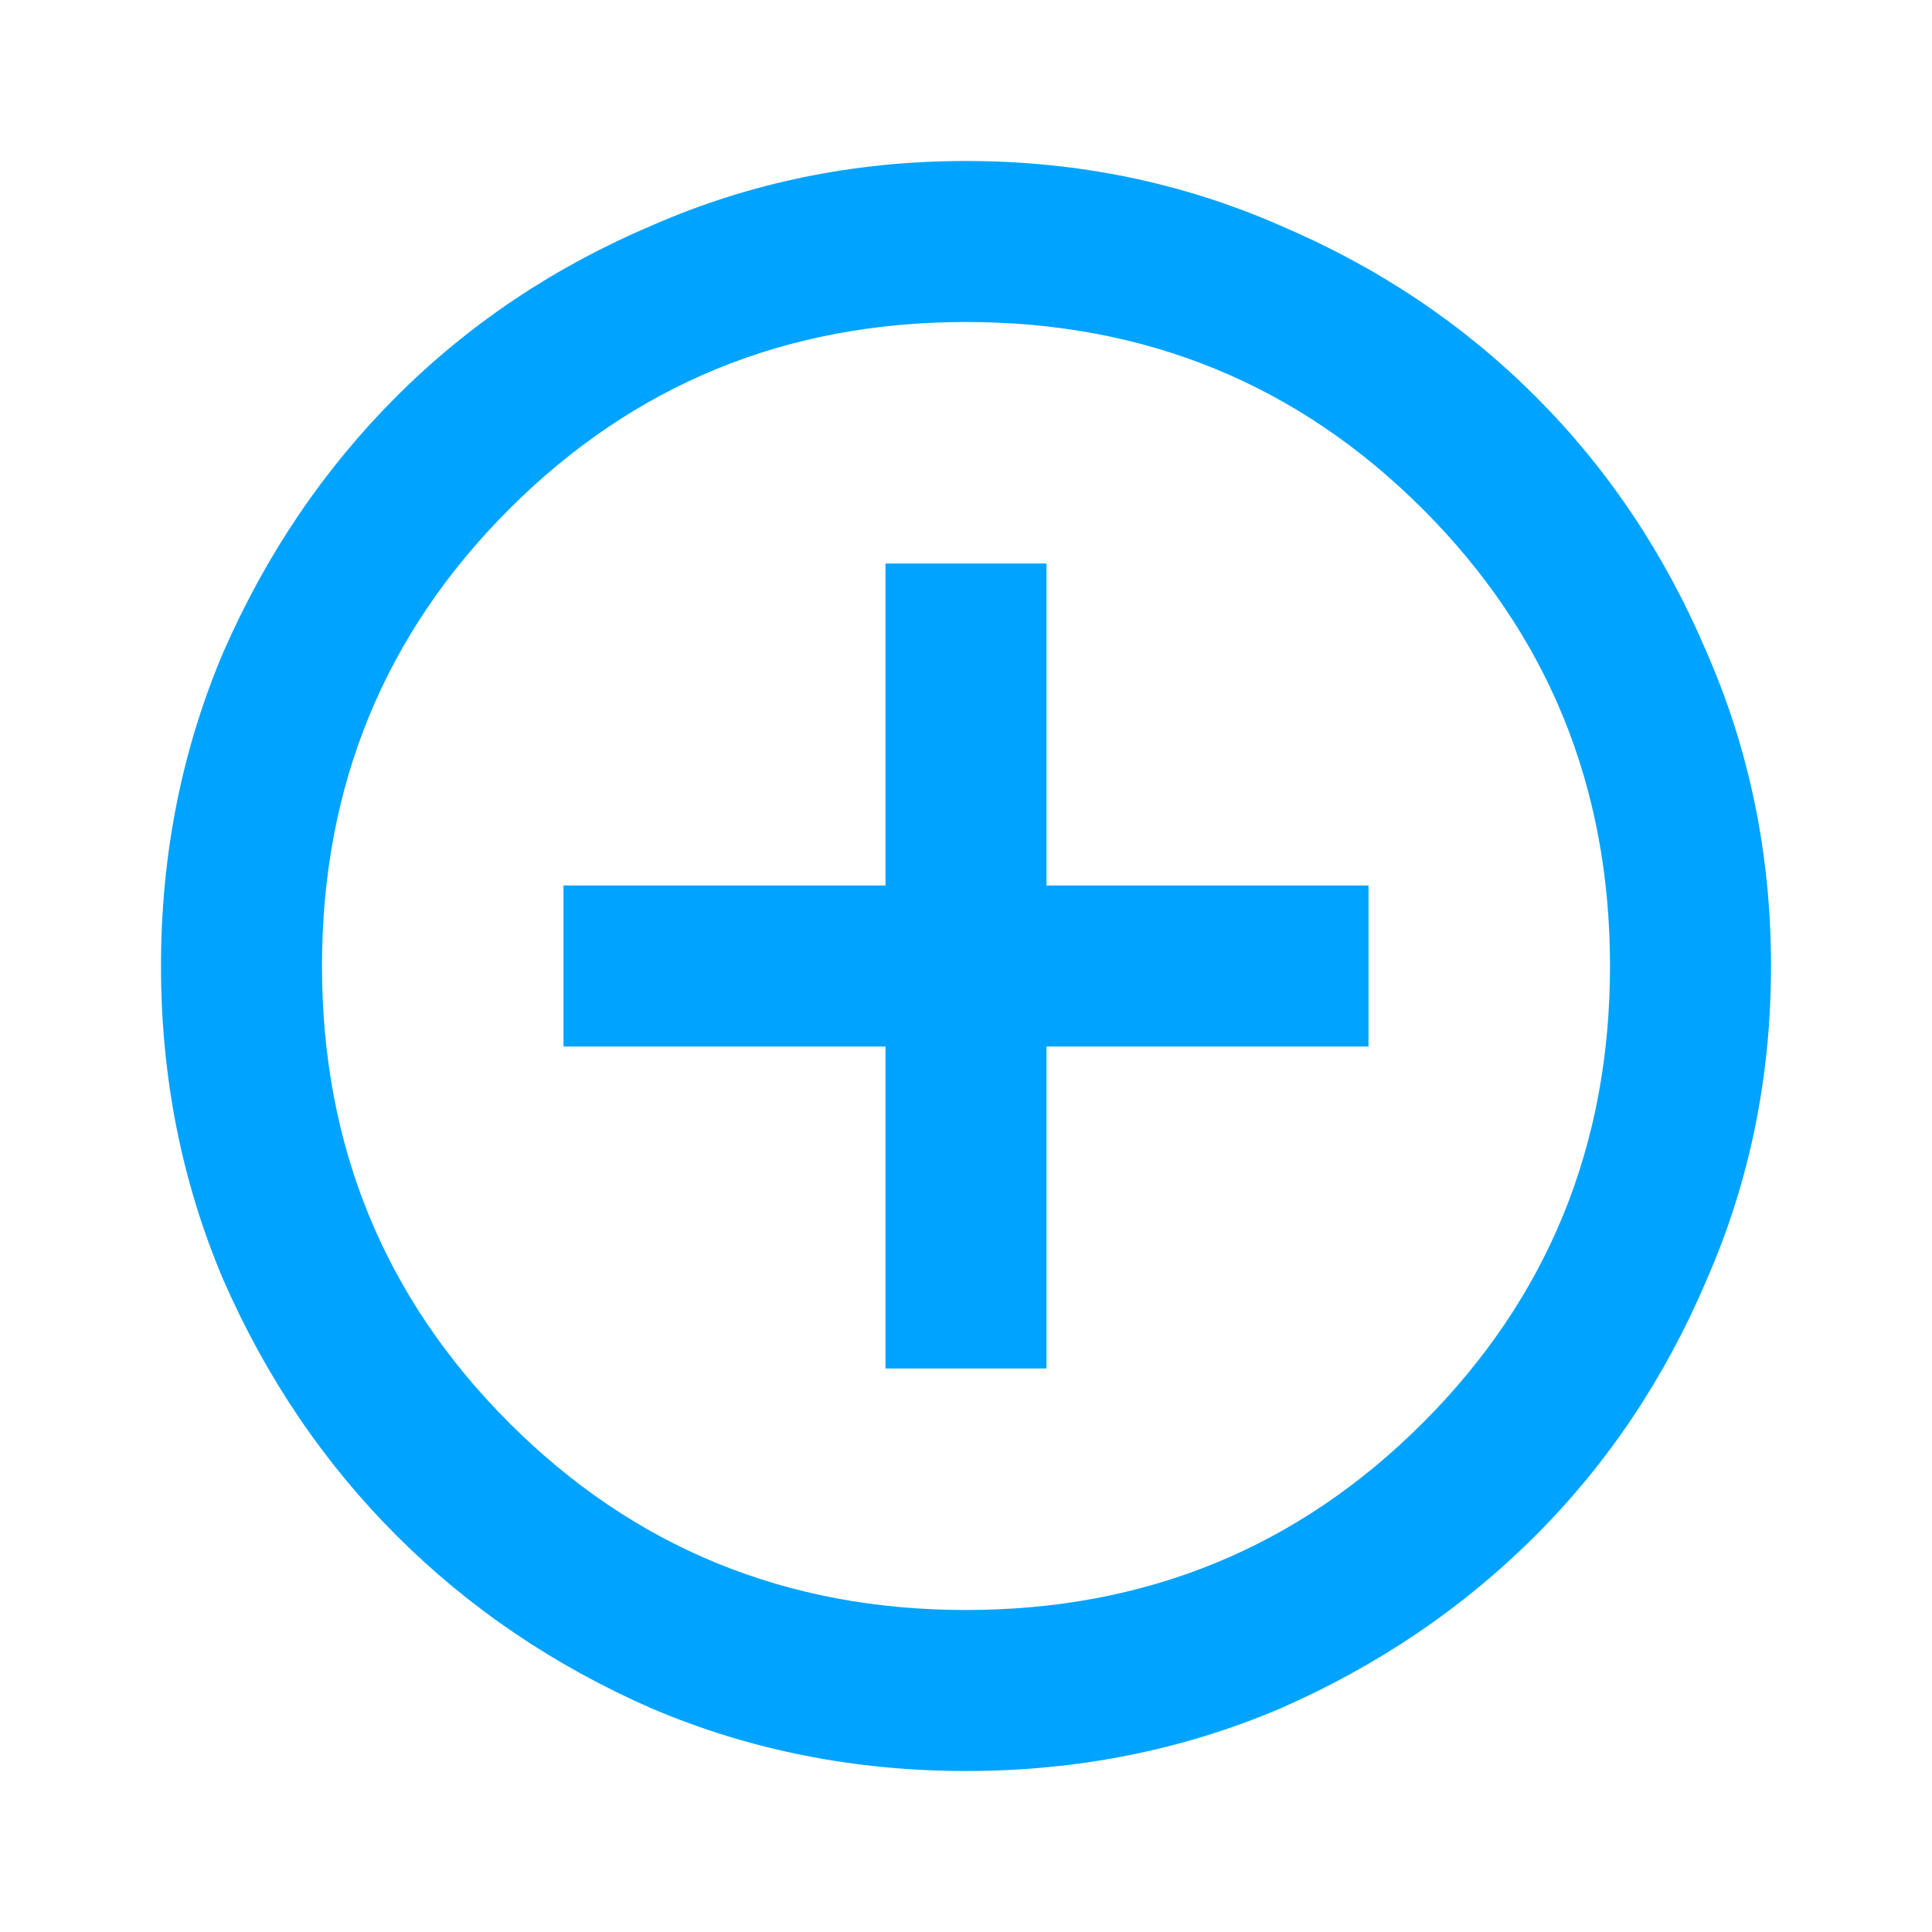
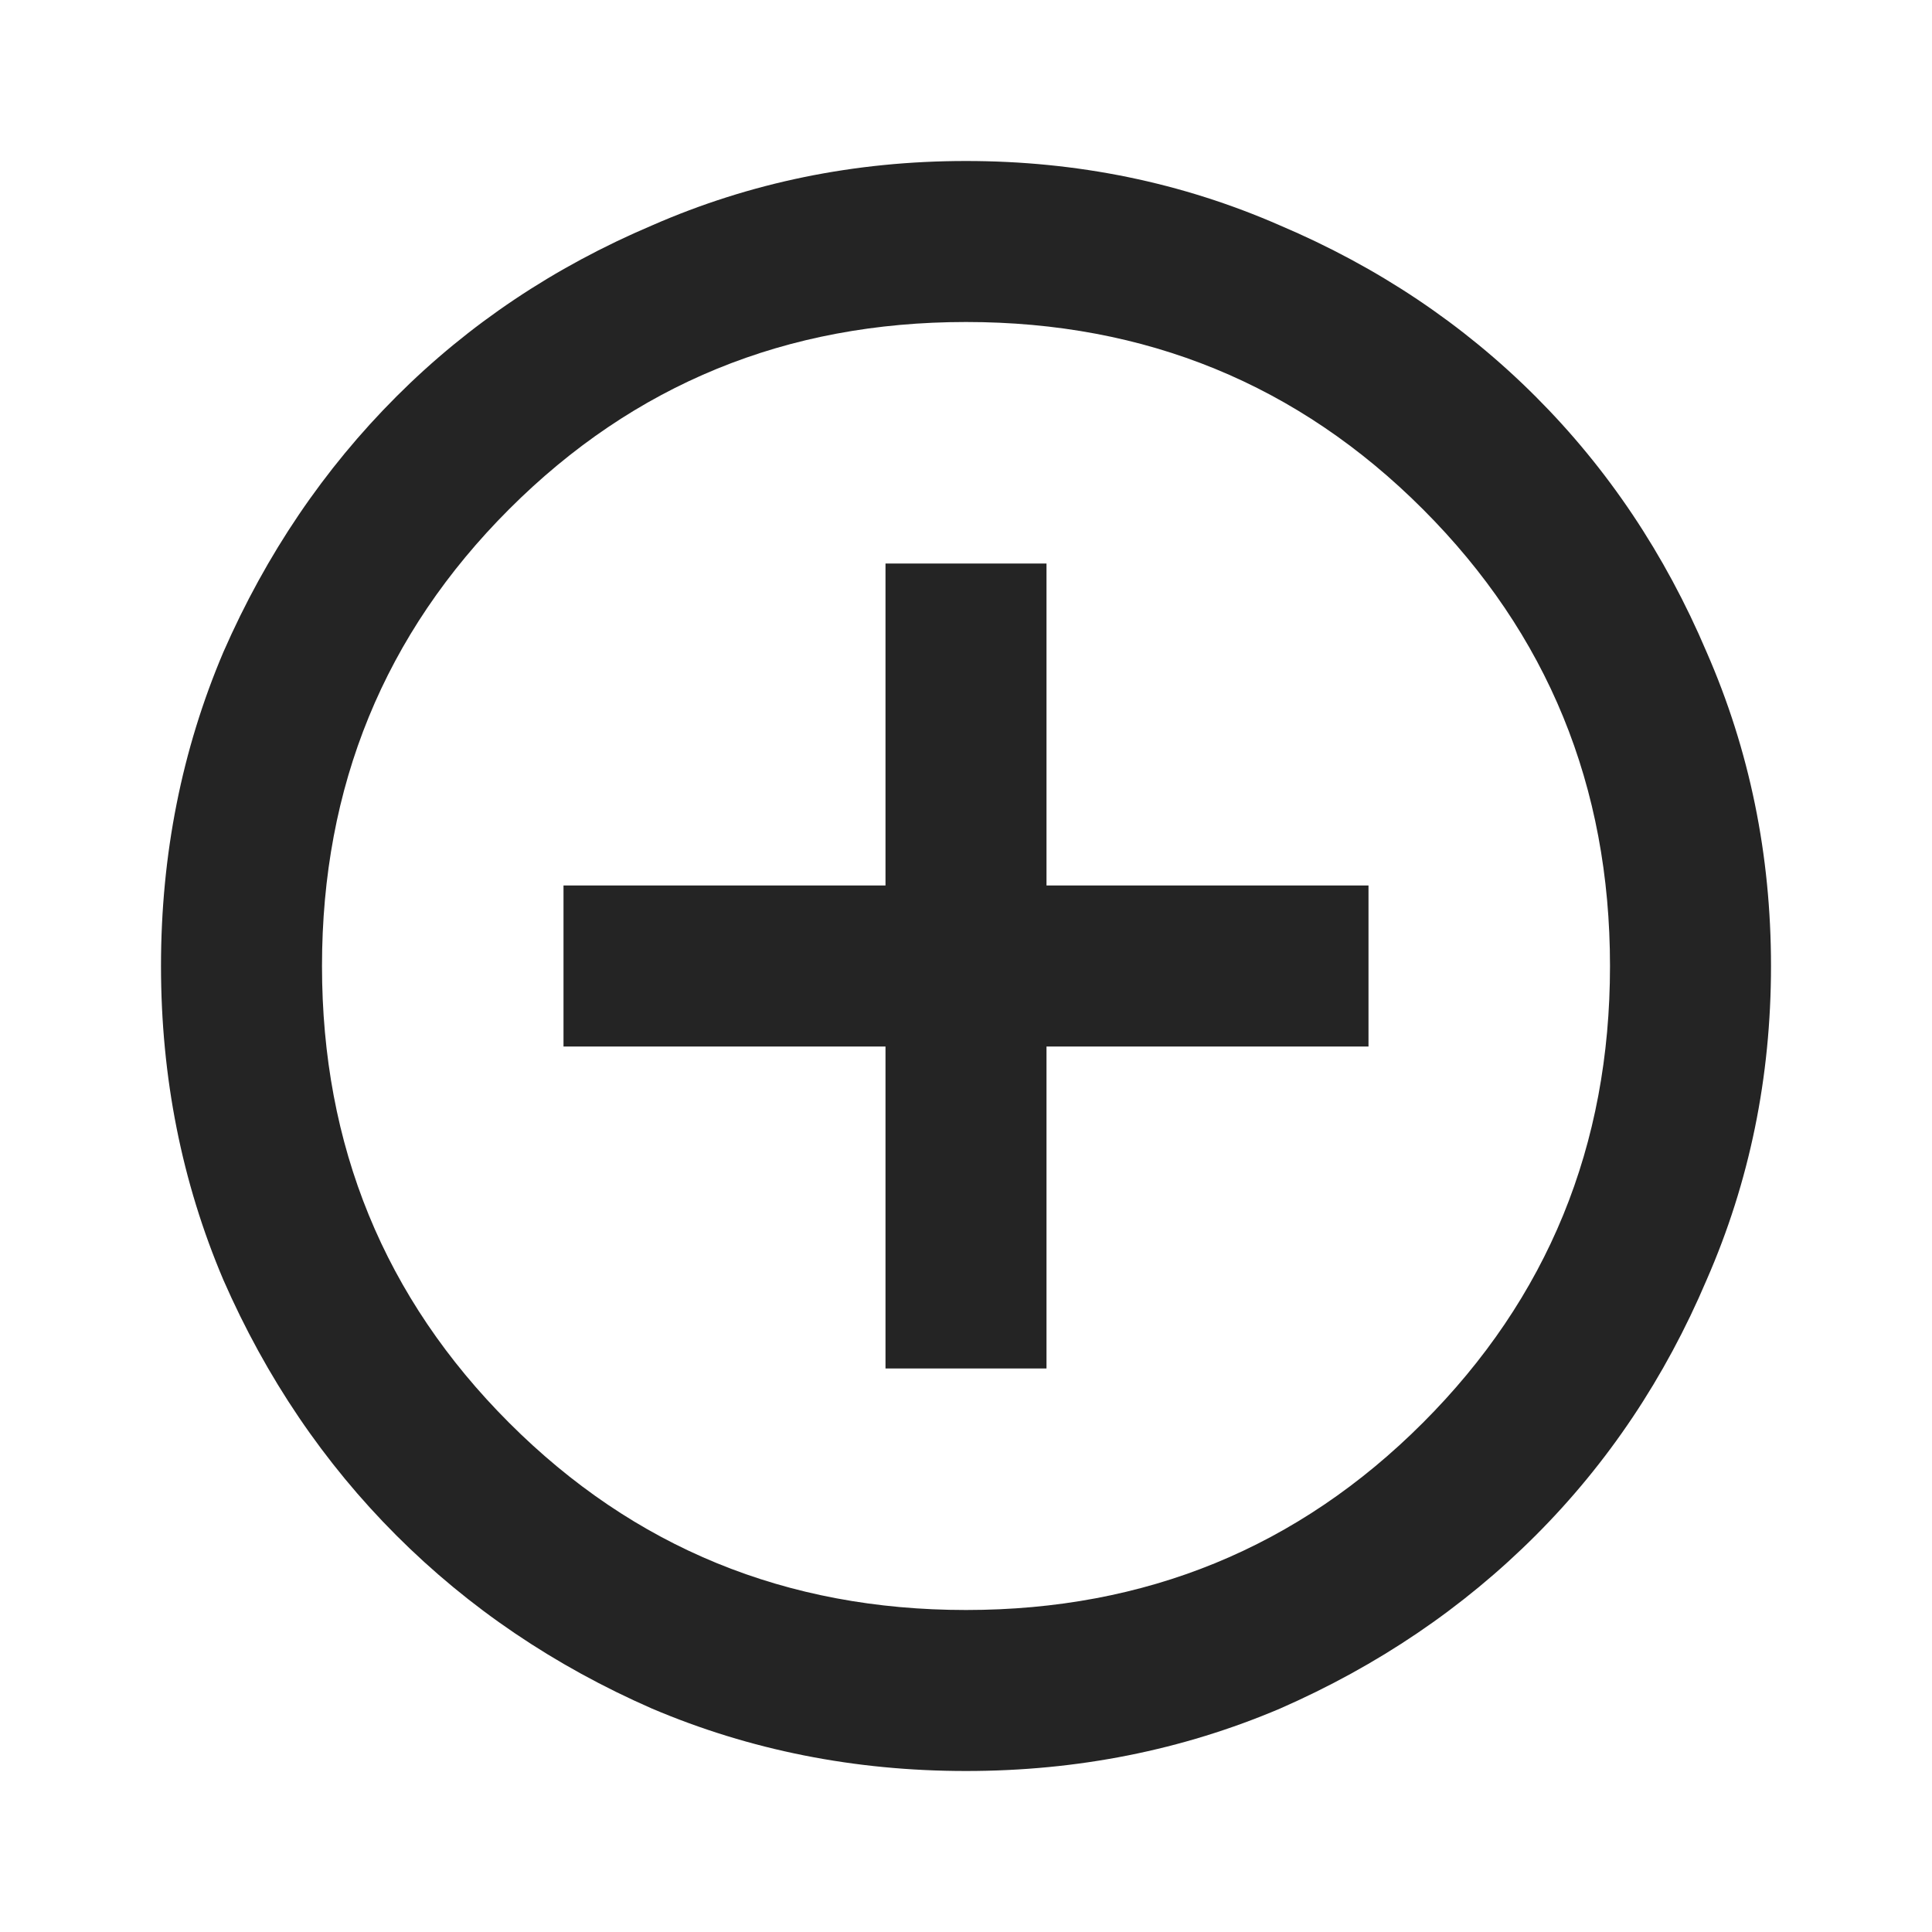
<svg xmlns="http://www.w3.org/2000/svg" width="24" height="24" viewBox="0 0 24 24" fill="none">
-   <path d="M11 17H13V13H17V11H13V7H11V11H7V13H11V17ZM12 22C10.617 22 9.317 21.742 8.1 21.225C6.883 20.692 5.825 19.975 4.925 19.075C4.025 18.175 3.308 17.117 2.775 15.9C2.258 14.683 2 13.383 2 12C2 10.617 2.258 9.317 2.775 8.1C3.308 6.883 4.025 5.825 4.925 4.925C5.825 4.025 6.883 3.317 8.1 2.8C9.317 2.267 10.617 2 12 2C13.383 2 14.683 2.267 15.9 2.8C17.117 3.317 18.175 4.025 19.075 4.925C19.975 5.825 20.683 6.883 21.2 8.1C21.733 9.317 22 10.617 22 12C22 13.383 21.733 14.683 21.2 15.9C20.683 17.117 19.975 18.175 19.075 19.075C18.175 19.975 17.117 20.692 15.9 21.225C14.683 21.742 13.383 22 12 22ZM12 20C14.233 20 16.125 19.225 17.675 17.675C19.225 16.125 20 14.233 20 12C20 9.767 19.225 7.875 17.675 6.325C16.125 4.775 14.233 4 12 4C9.767 4 7.875 4.775 6.325 6.325C4.775 7.875 4 9.767 4 12C4 14.233 4.775 16.125 6.325 17.675C7.875 19.225 9.767 20 12 20Z" fill="#00A3FF" />
+   <path d="M11 17H13V13H17V11H13V7H11V11H7V13H11V17ZM12 22C10.617 22 9.317 21.742 8.1 21.225C6.883 20.692 5.825 19.975 4.925 19.075C4.025 18.175 3.308 17.117 2.775 15.9C2.258 14.683 2 13.383 2 12C2 10.617 2.258 9.317 2.775 8.1C3.308 6.883 4.025 5.825 4.925 4.925C5.825 4.025 6.883 3.317 8.1 2.8C9.317 2.267 10.617 2 12 2C13.383 2 14.683 2.267 15.9 2.8C17.117 3.317 18.175 4.025 19.075 4.925C19.975 5.825 20.683 6.883 21.2 8.1C21.733 9.317 22 10.617 22 12C22 13.383 21.733 14.683 21.2 15.9C20.683 17.117 19.975 18.175 19.075 19.075C18.175 19.975 17.117 20.692 15.9 21.225C14.683 21.742 13.383 22 12 22ZM12 20C14.233 20 16.125 19.225 17.675 17.675C19.225 16.125 20 14.233 20 12C20 9.767 19.225 7.875 17.675 6.325C16.125 4.775 14.233 4 12 4C9.767 4 7.875 4.775 6.325 6.325C4.775 7.875 4 9.767 4 12C4 14.233 4.775 16.125 6.325 17.675C7.875 19.225 9.767 20 12 20Z" fill="#242424" />
</svg>
